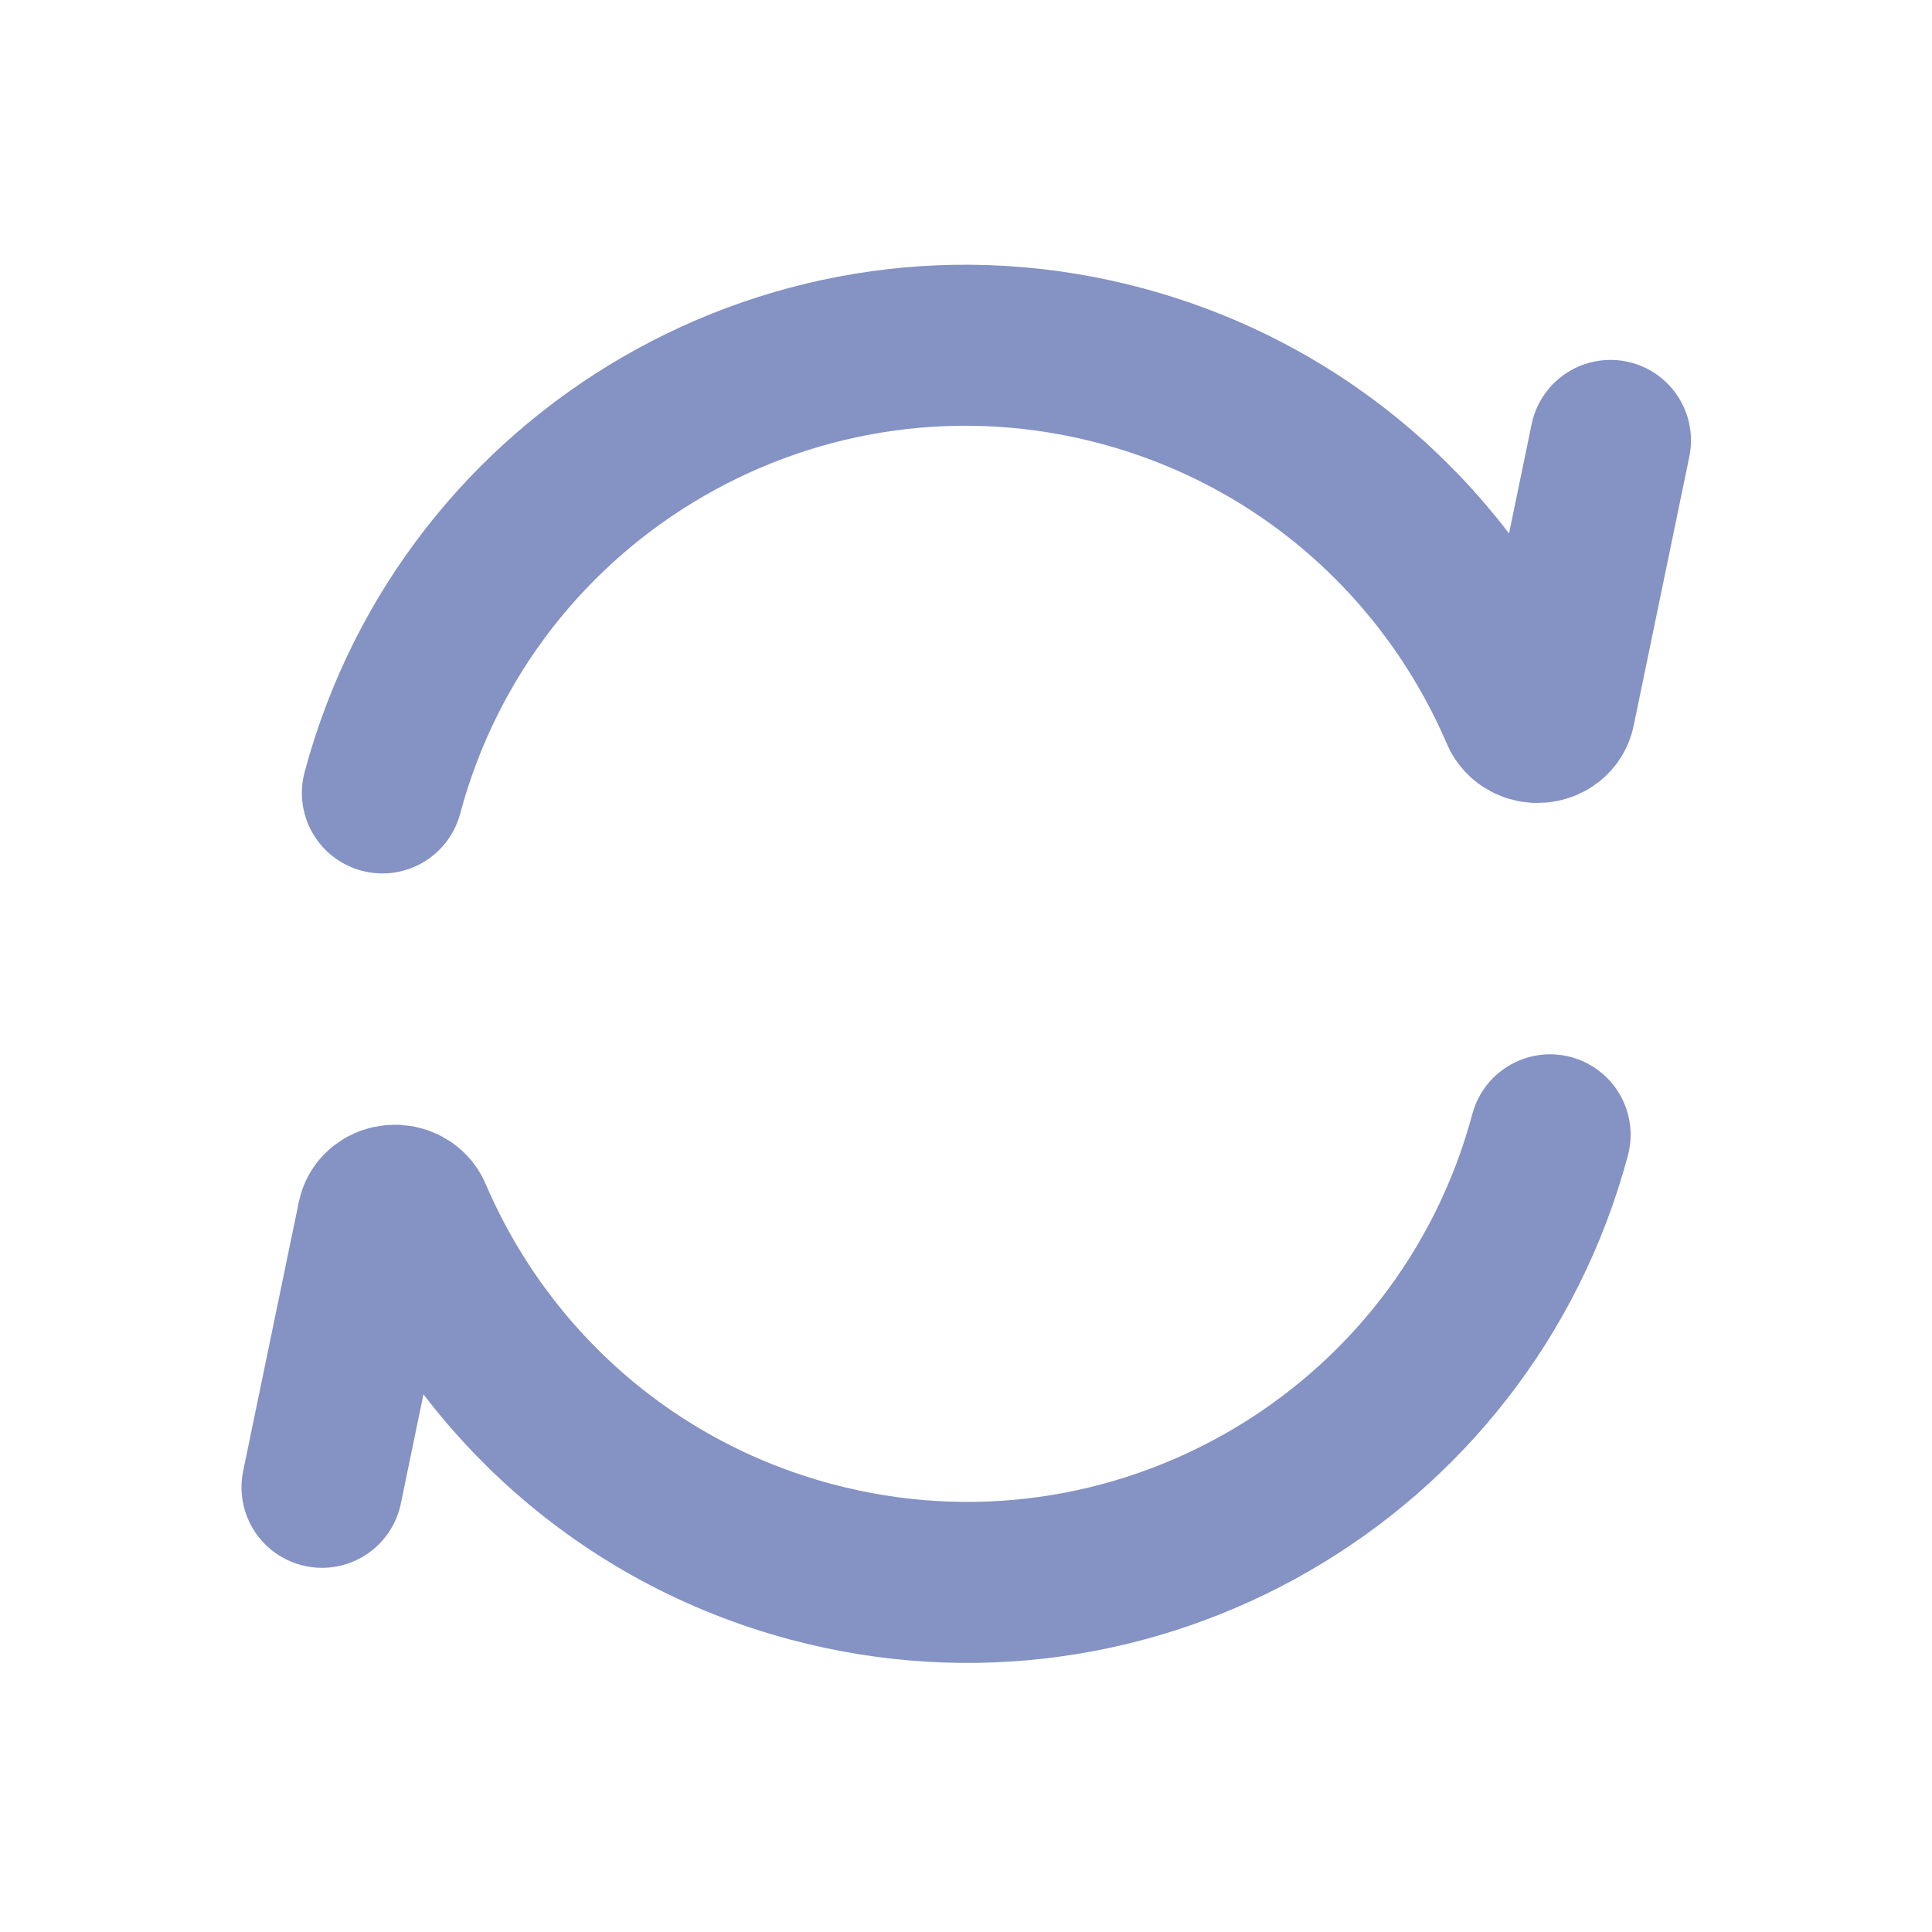
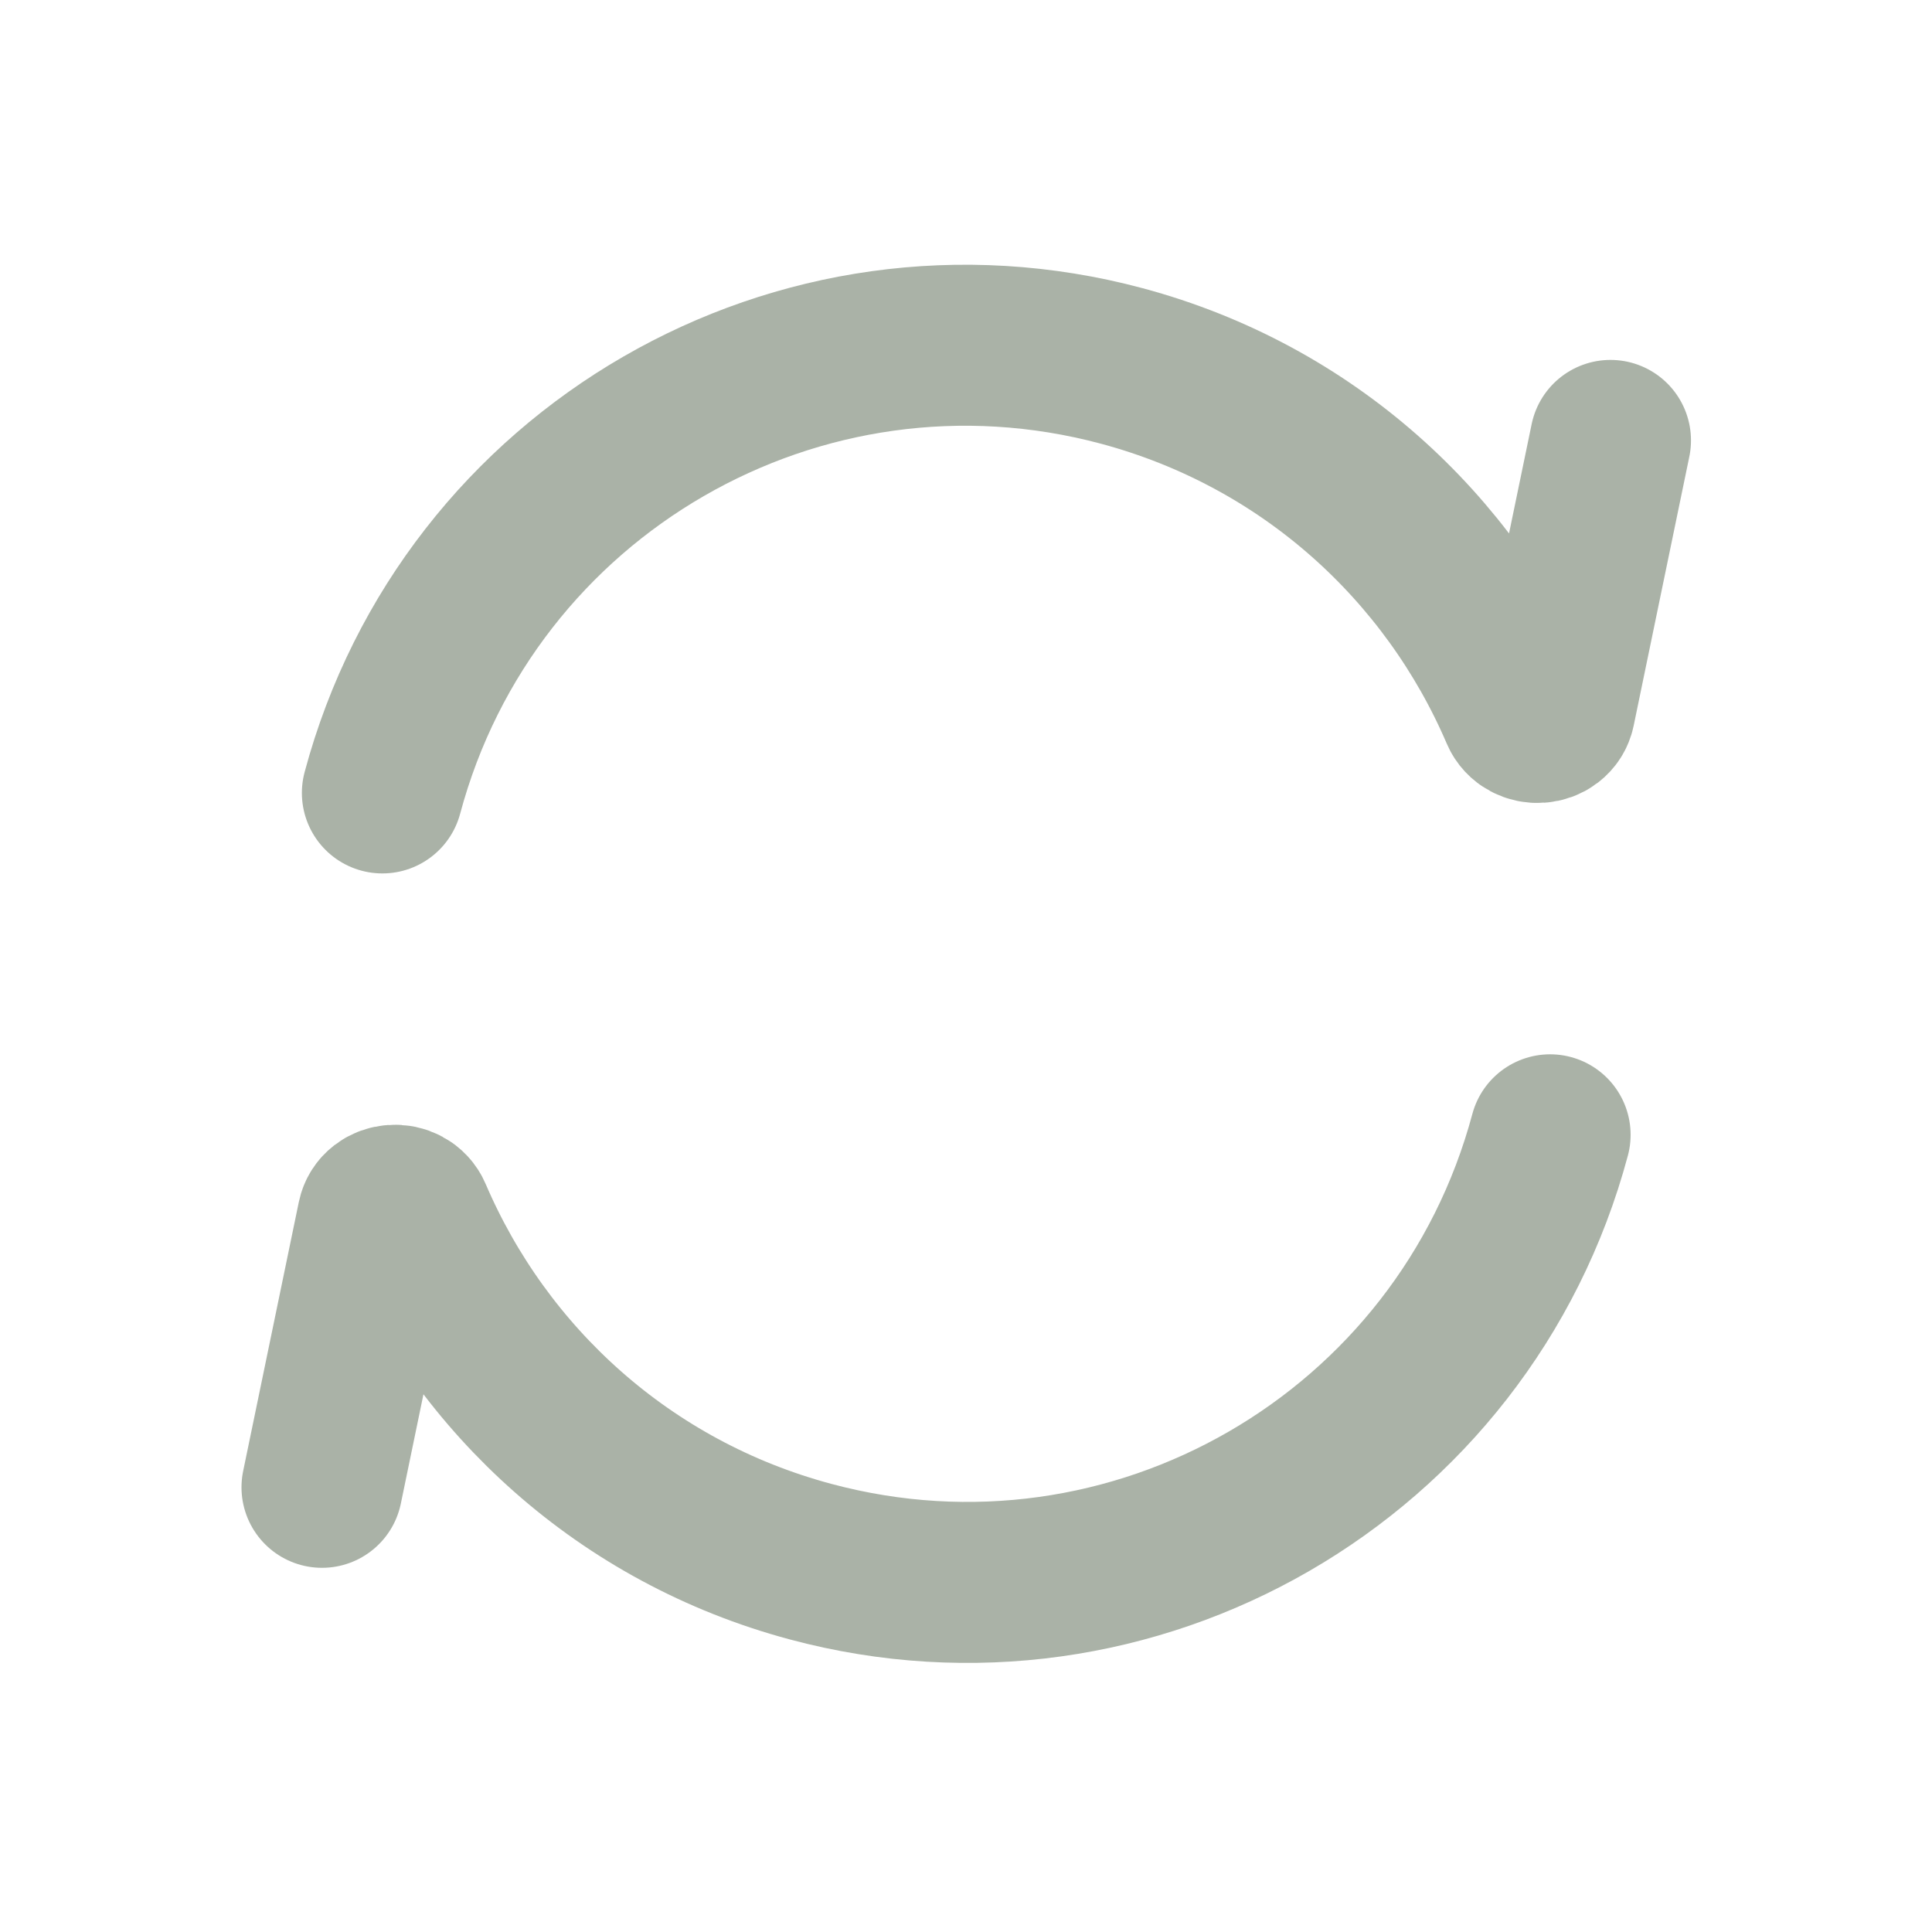
<svg xmlns="http://www.w3.org/2000/svg" width="24" height="24" viewBox="0 0 24 24" fill="none">
-   <path d="M4.75 9.85C5.822 5.849 9.934 3.474 13.935 4.546C16.247 5.166 18.016 6.801 18.891 8.843C18.972 9.033 19.273 9.013 19.315 8.811L20.006 5.471M19.256 14.097C18.184 18.098 14.072 20.472 10.071 19.4C7.759 18.781 5.99 17.146 5.115 15.104C5.034 14.914 4.733 14.933 4.691 15.136L4 18.476" stroke="#8492C4" stroke-width="2" stroke-linecap="round" />
+   <path d="M4.75 9.85C5.822 5.849 9.934 3.474 13.935 4.546C16.247 5.166 18.016 6.801 18.891 8.843C18.972 9.033 19.273 9.013 19.315 8.811L20.006 5.471M19.256 14.097C18.184 18.098 14.072 20.472 10.071 19.4C7.759 18.781 5.99 17.146 5.115 15.104C5.034 14.914 4.733 14.933 4.691 15.136L4 18.476" stroke="#aab2a7" stroke-width="2" stroke-linecap="round" />
</svg>
